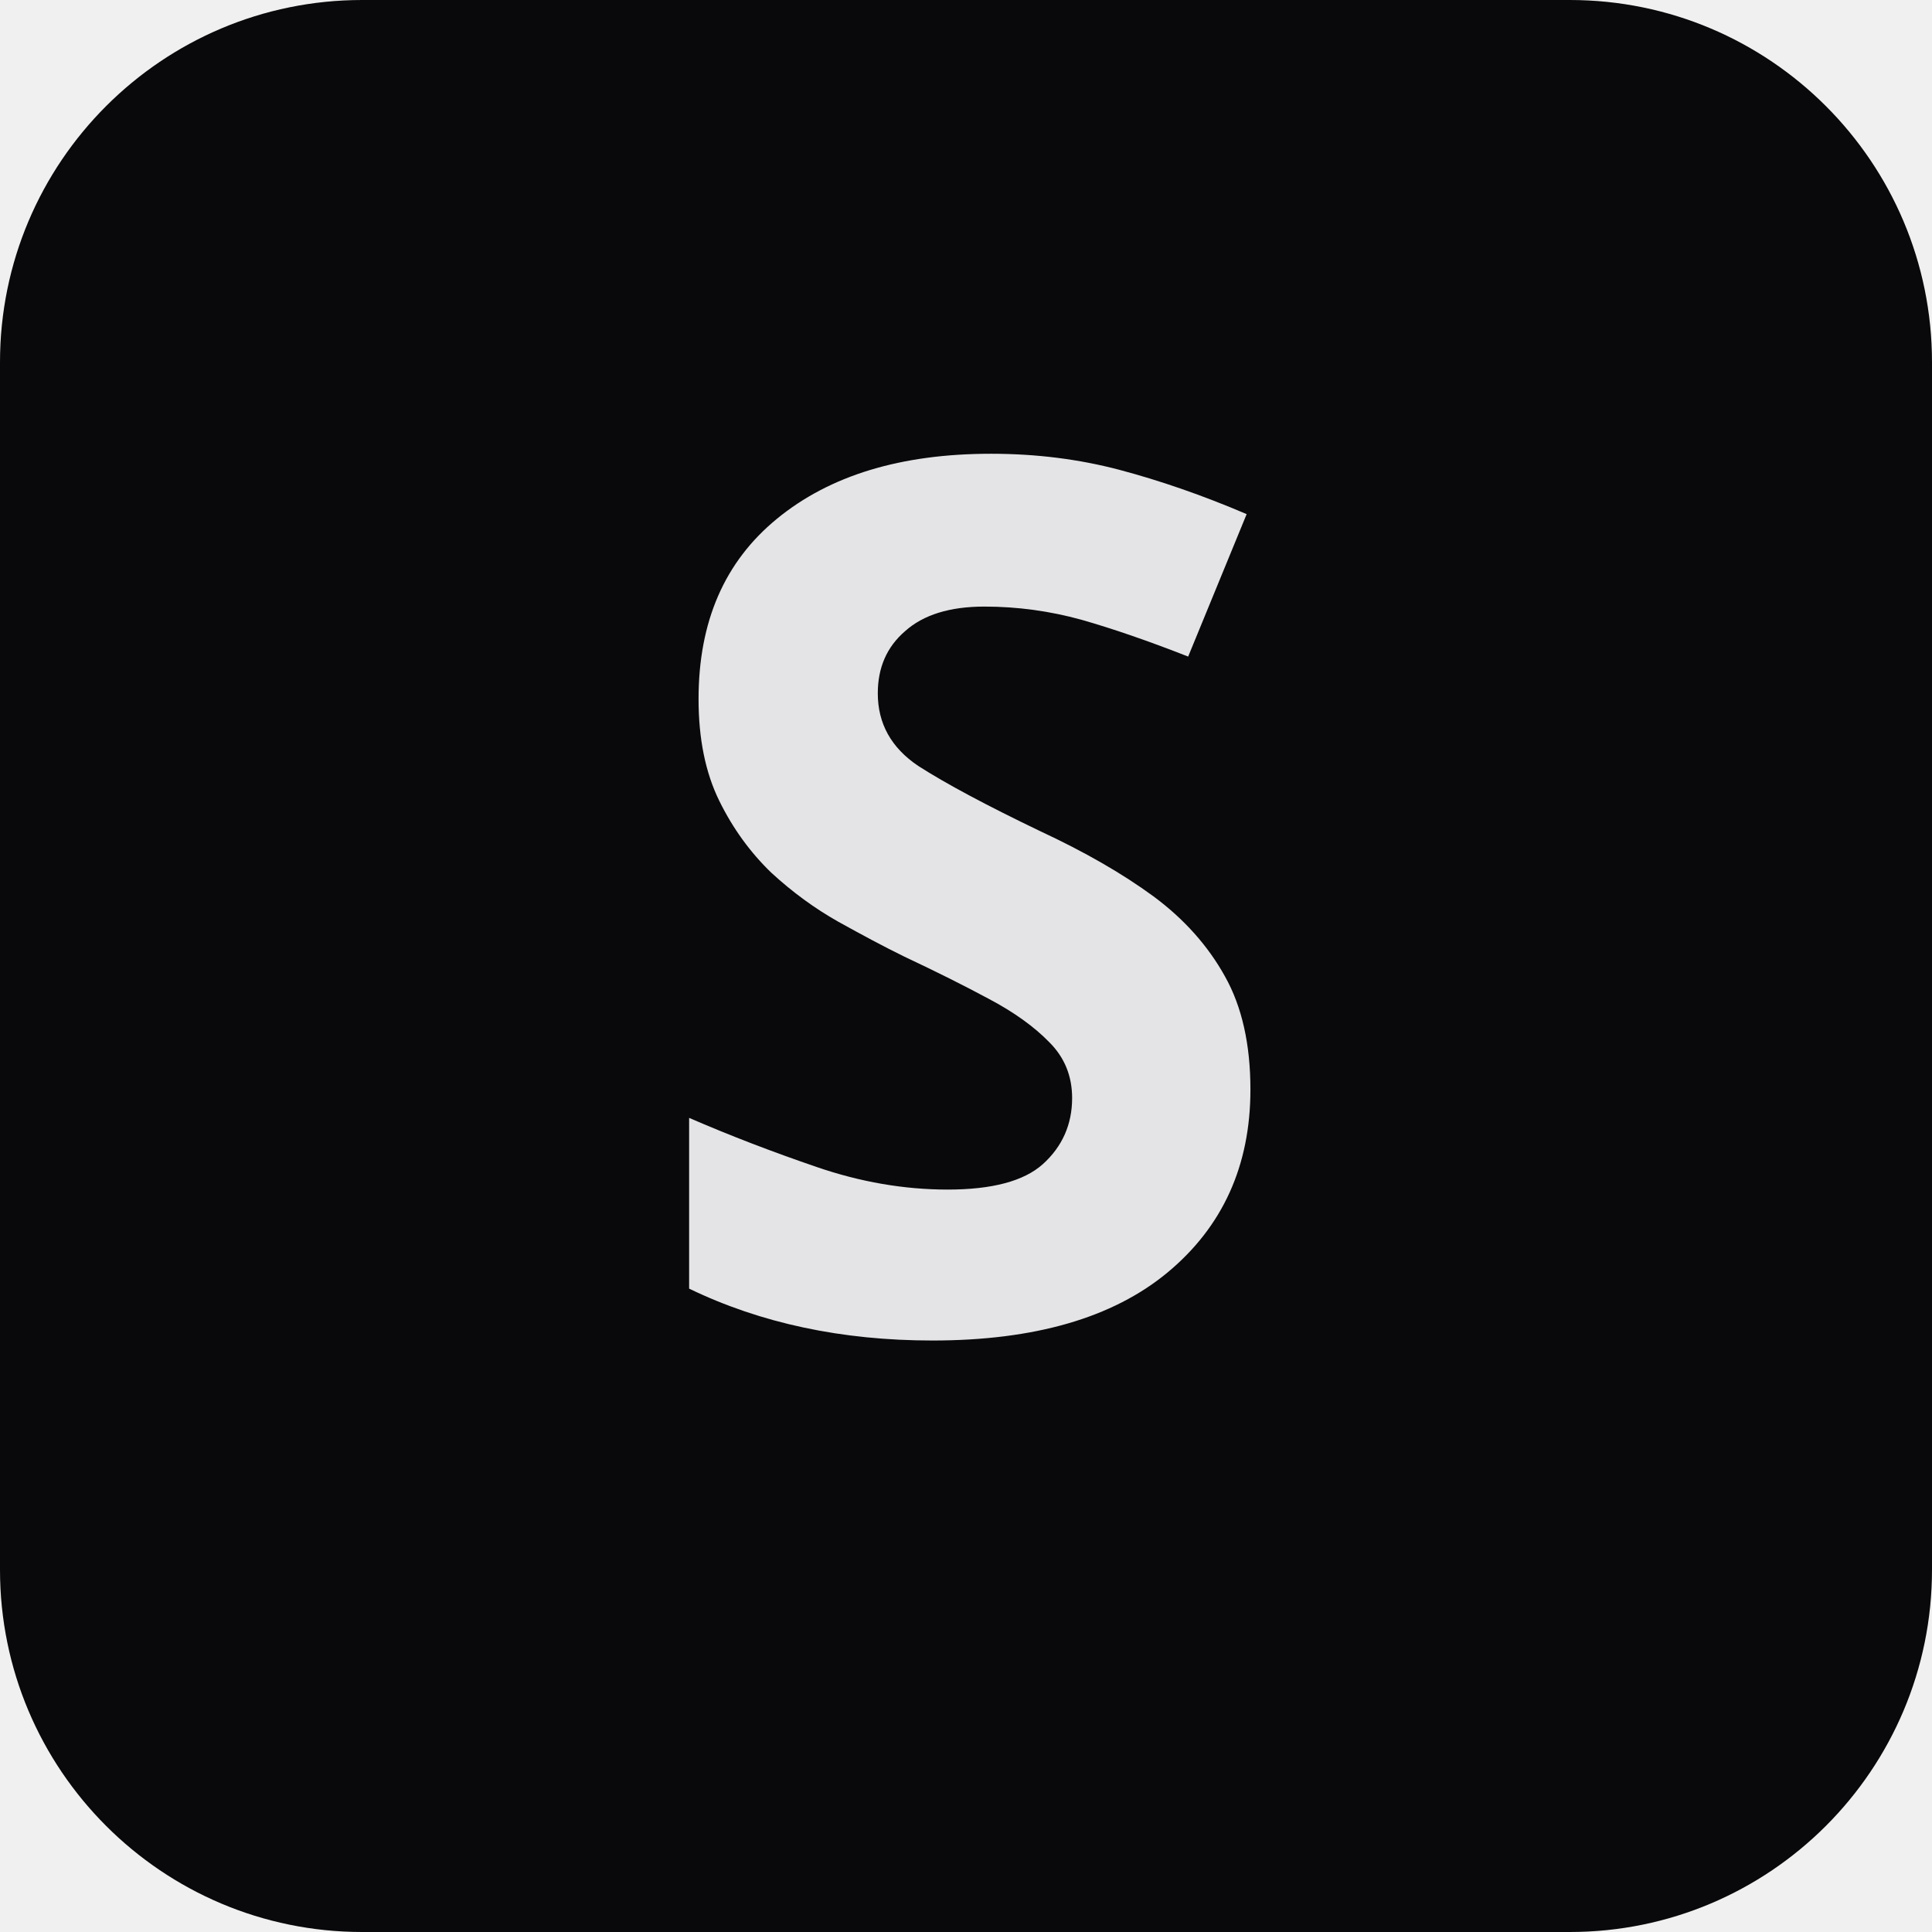
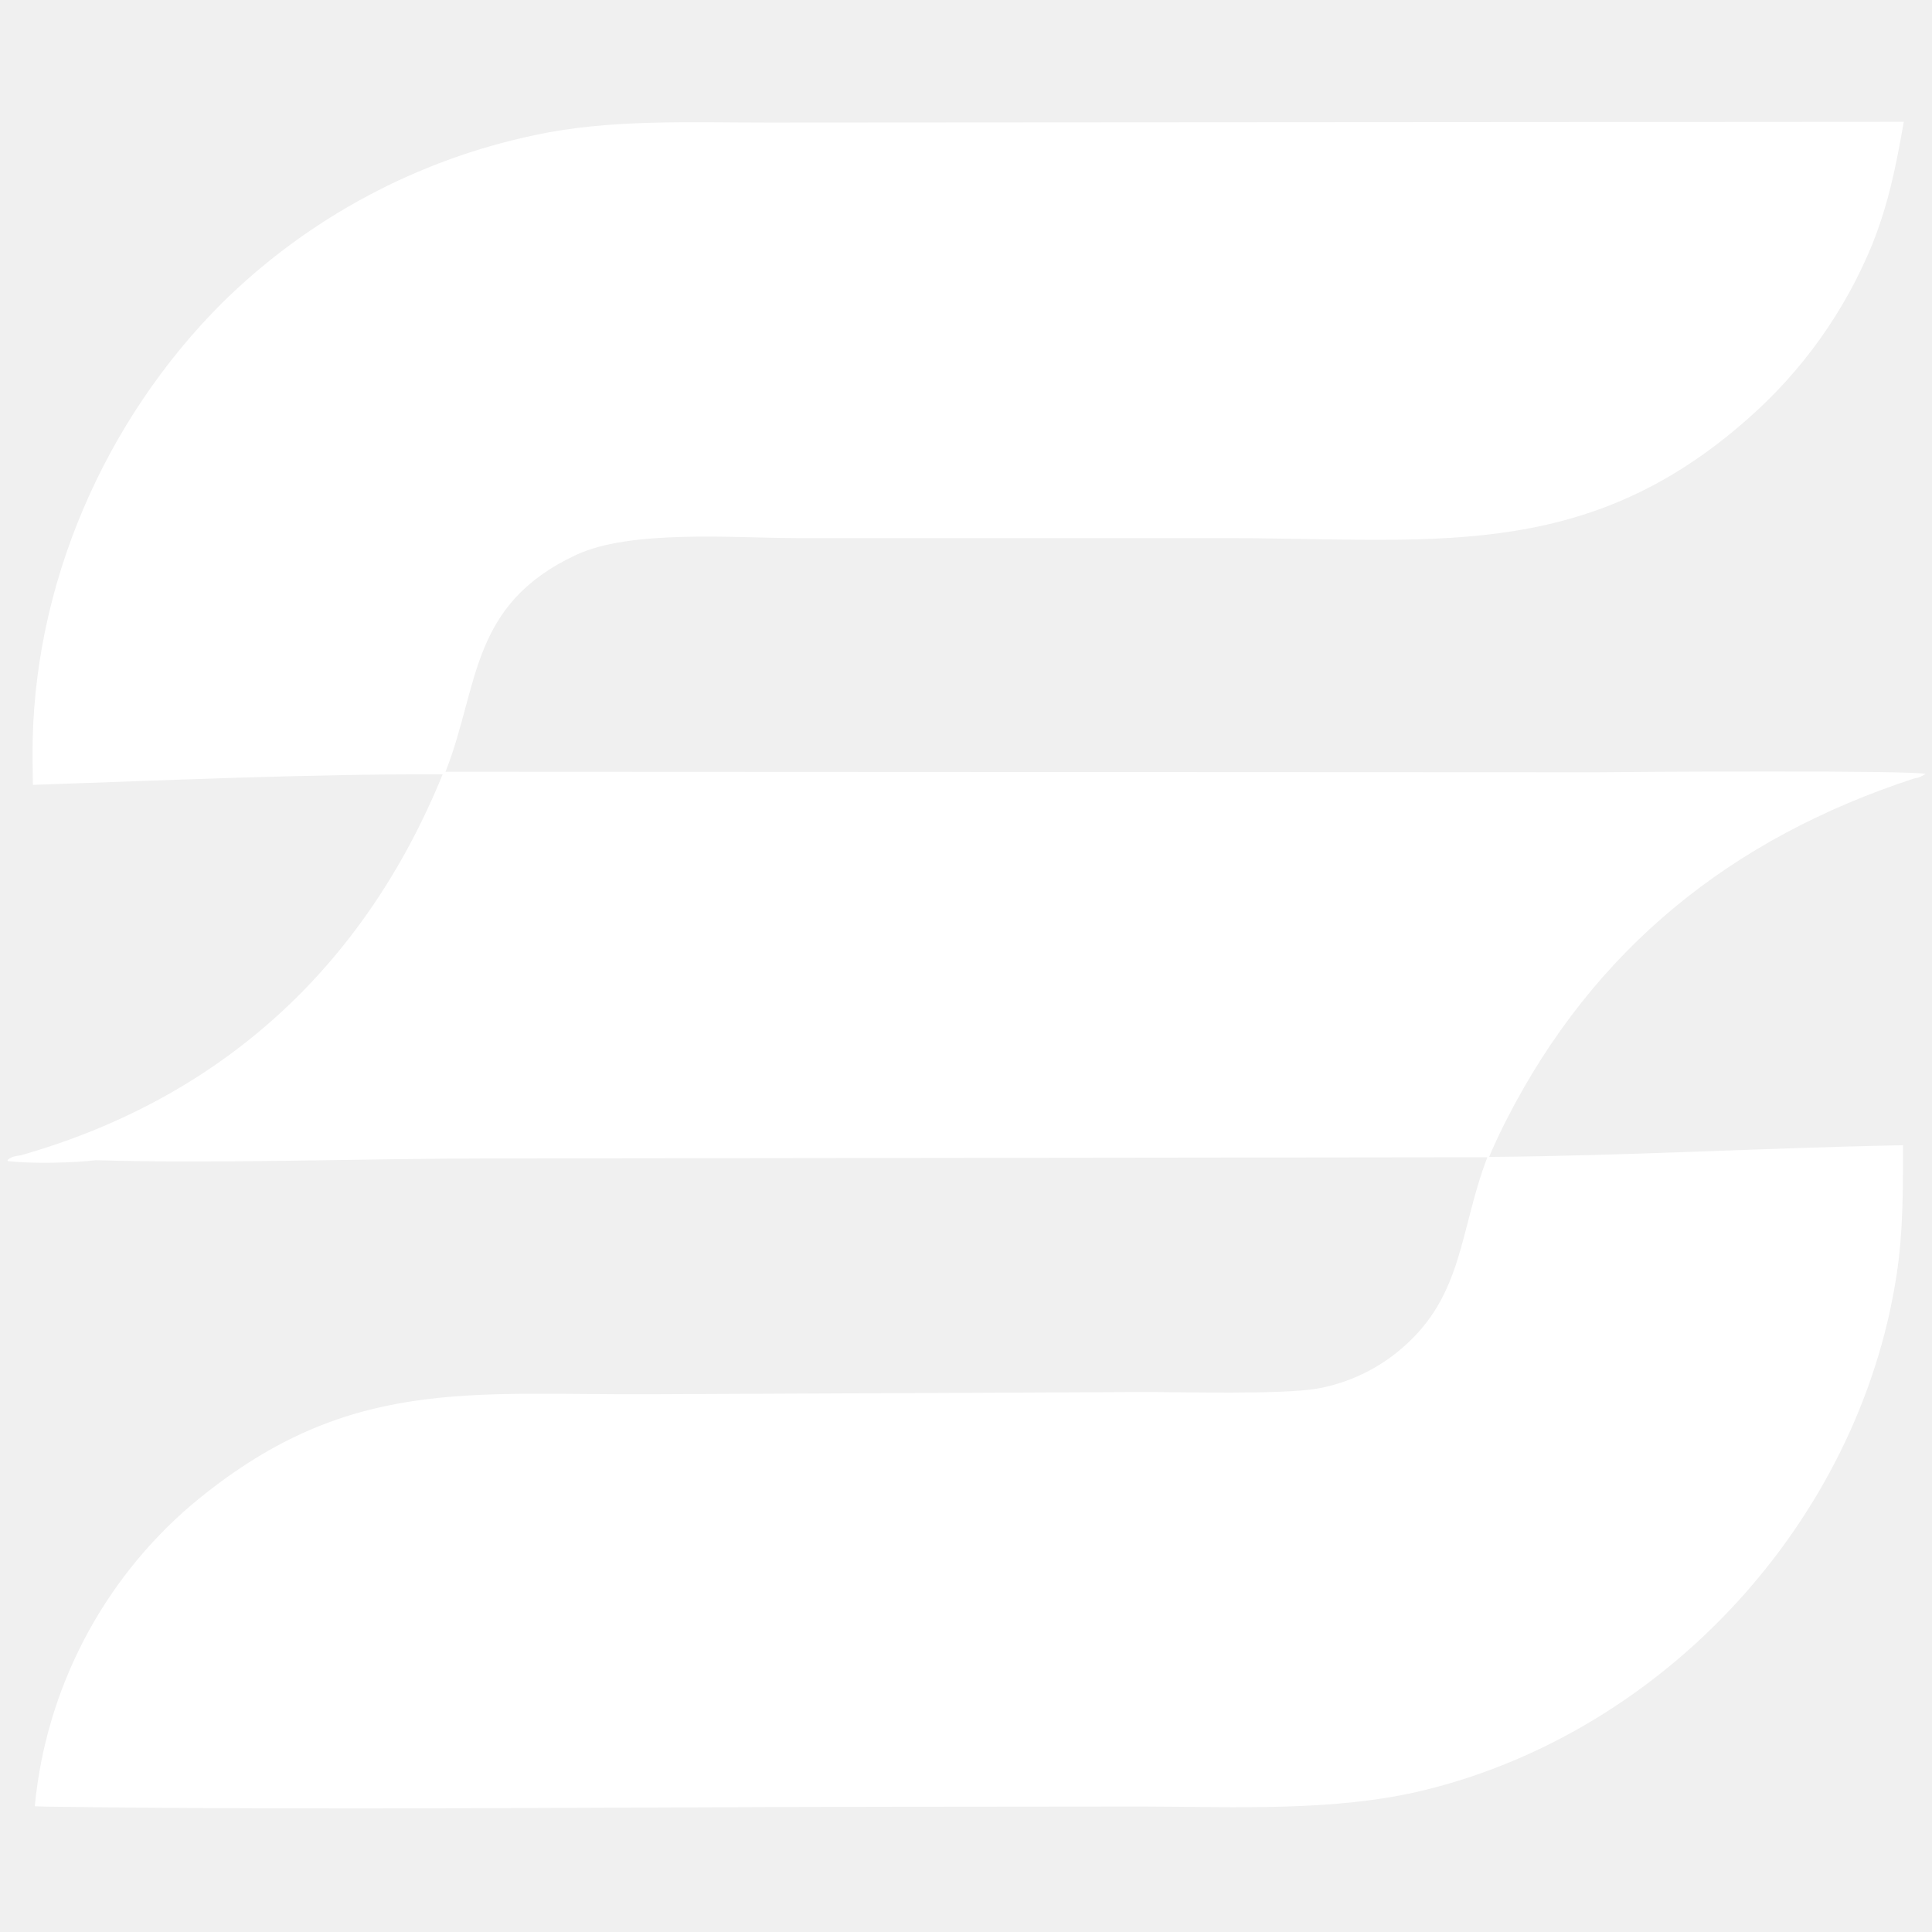
- <svg xmlns="http://www.w3.org/2000/svg" viewBox="0 0 32 32">
-   <rect width="32" height="32" rx="6" fill="#09090b" />
-   <text x="16" y="22" text-anchor="middle" font-family="system-ui, sans-serif" font-size="20" font-weight="700" fill="#e4e4e7">S</text>
+ <svg xmlns="http://www.w3.org/2000/svg" width="1024" height="1024" viewBox="0 0 1024 1024" fill="none">
+   <style>
+   path { fill: white; }
+   @media (prefers-color-scheme: light) {
+     path { fill: #0A0A0A; }
+   }
+ </style>
+   <path d="M17.419 415.998C17.327 410.645 17.273 405.288 17.251 399.935C16.966 310.896 55.07 223.099 117.924 160.349C163.549 115.477 221.107 84.655 283.745 71.558C323.616 63.032 365.854 64.973 406.702 64.957L1009.05 64.558C1005.01 87.539 1001.08 107.632 992.336 129.524C977.795 165.013 955.229 196.645 926.411 221.947C838.661 299.667 756.043 284.861 646.224 285.225L422.319 285.209C388.86 285.13 334.379 280.587 305.453 294.064C248.88 320.419 254.123 363.227 236.135 409.049L845.961 409.328C862.604 409.1 1015.65 408.153 1020.61 410.236C1017.2 412.012 1018.05 411.933 1014.43 412.63C917.971 444.246 844.929 502.434 798.3 593.831C795.068 600.178 792.054 606.633 789.265 613.19C862.113 612.648 935.696 608.375 1008.63 606.997C1008.6 630.665 1008.79 652.832 1005.13 676.443C985 806.143 882.691 917.354 755.359 948.712C707.714 960.444 654.37 957.57 605.404 957.5L470.044 957.633C323.233 957.807 171.112 959.545 24.551 957.557C22.512 957.528 20.471 957.459 18.432 957.354C24.323 895.32 54.126 838.019 101.531 797.579C183.336 728.989 248.14 739.572 346.144 738.977L603.176 737.809C625.099 737.688 679.95 739.322 698.504 735.931C715.065 732.898 730.511 725.478 743.228 714.448C775.779 686.437 773.518 651.933 788.334 613.37L259.879 614.007C193.146 614.007 116.192 616.868 50.774 614.937C39.326 616.356 16.01 616.925 4.103 615.365C3.869 615.336 4.106 614.741 4.106 614.697C6.427 612.873 8.219 612.753 11.09 612.325C116.942 582.155 193.013 512.621 234.612 410.423C166.003 410.09 86.484 413.639 17.419 415.998Z" />
</svg>
